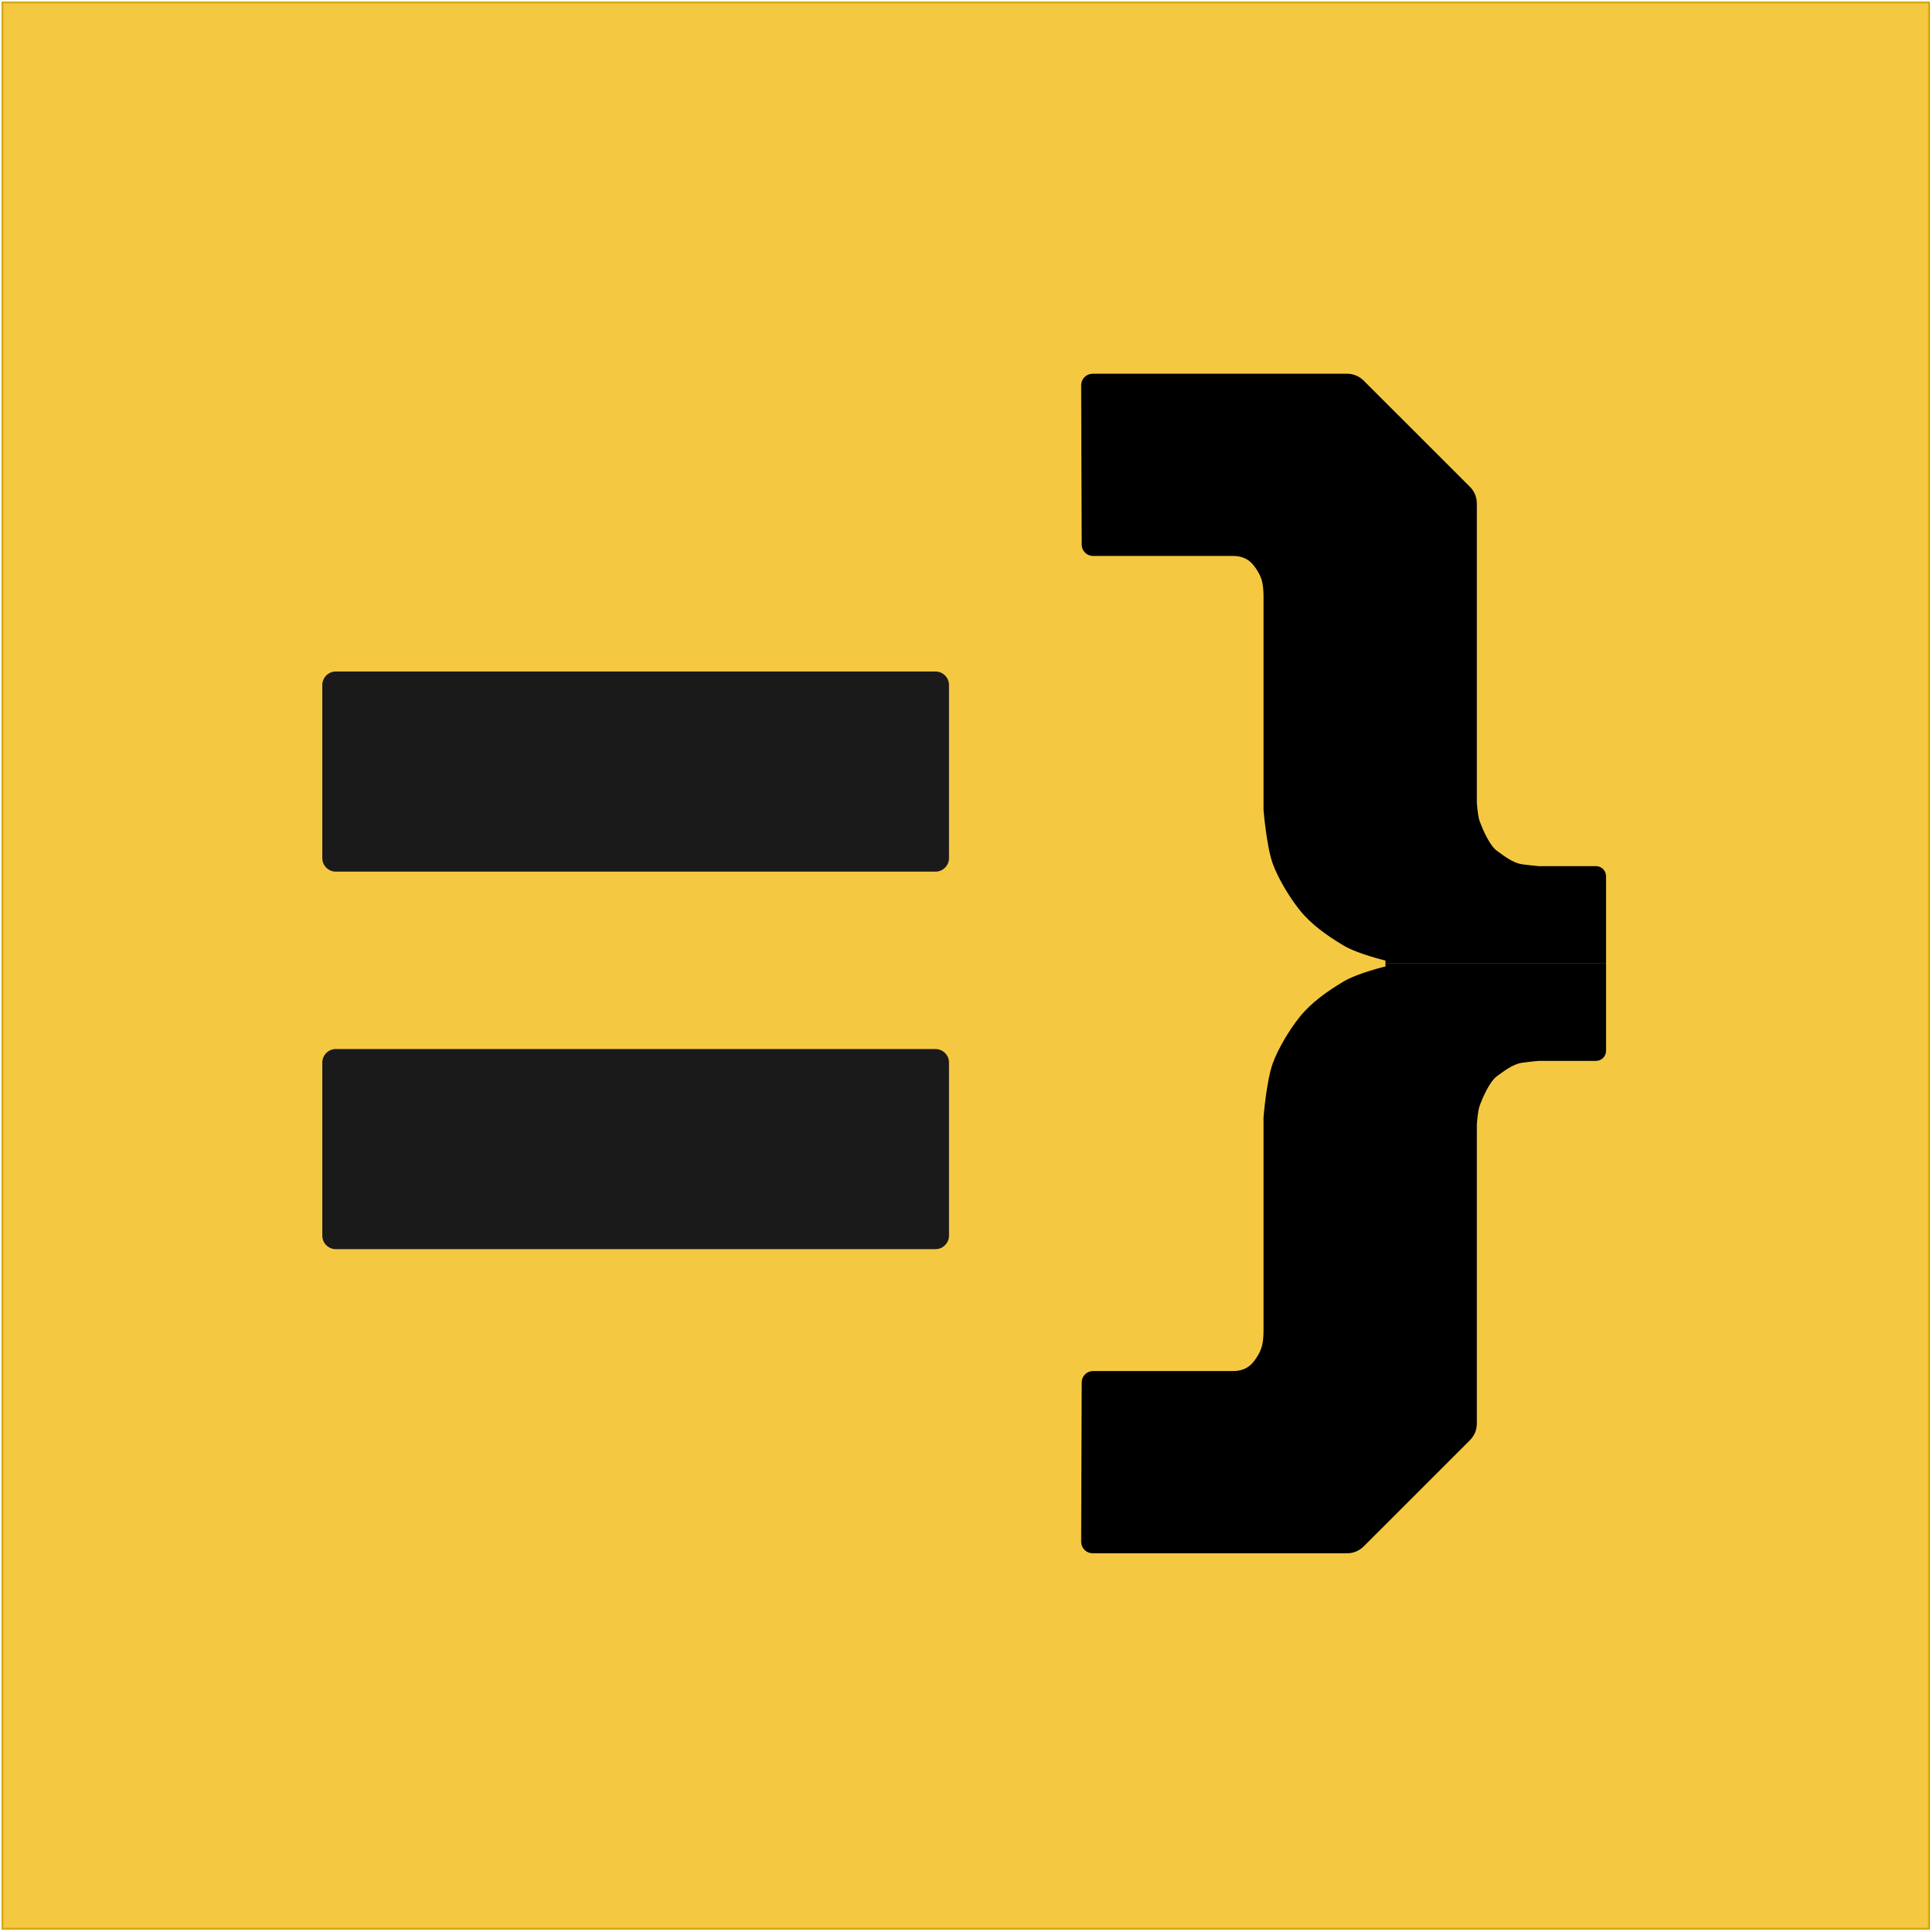
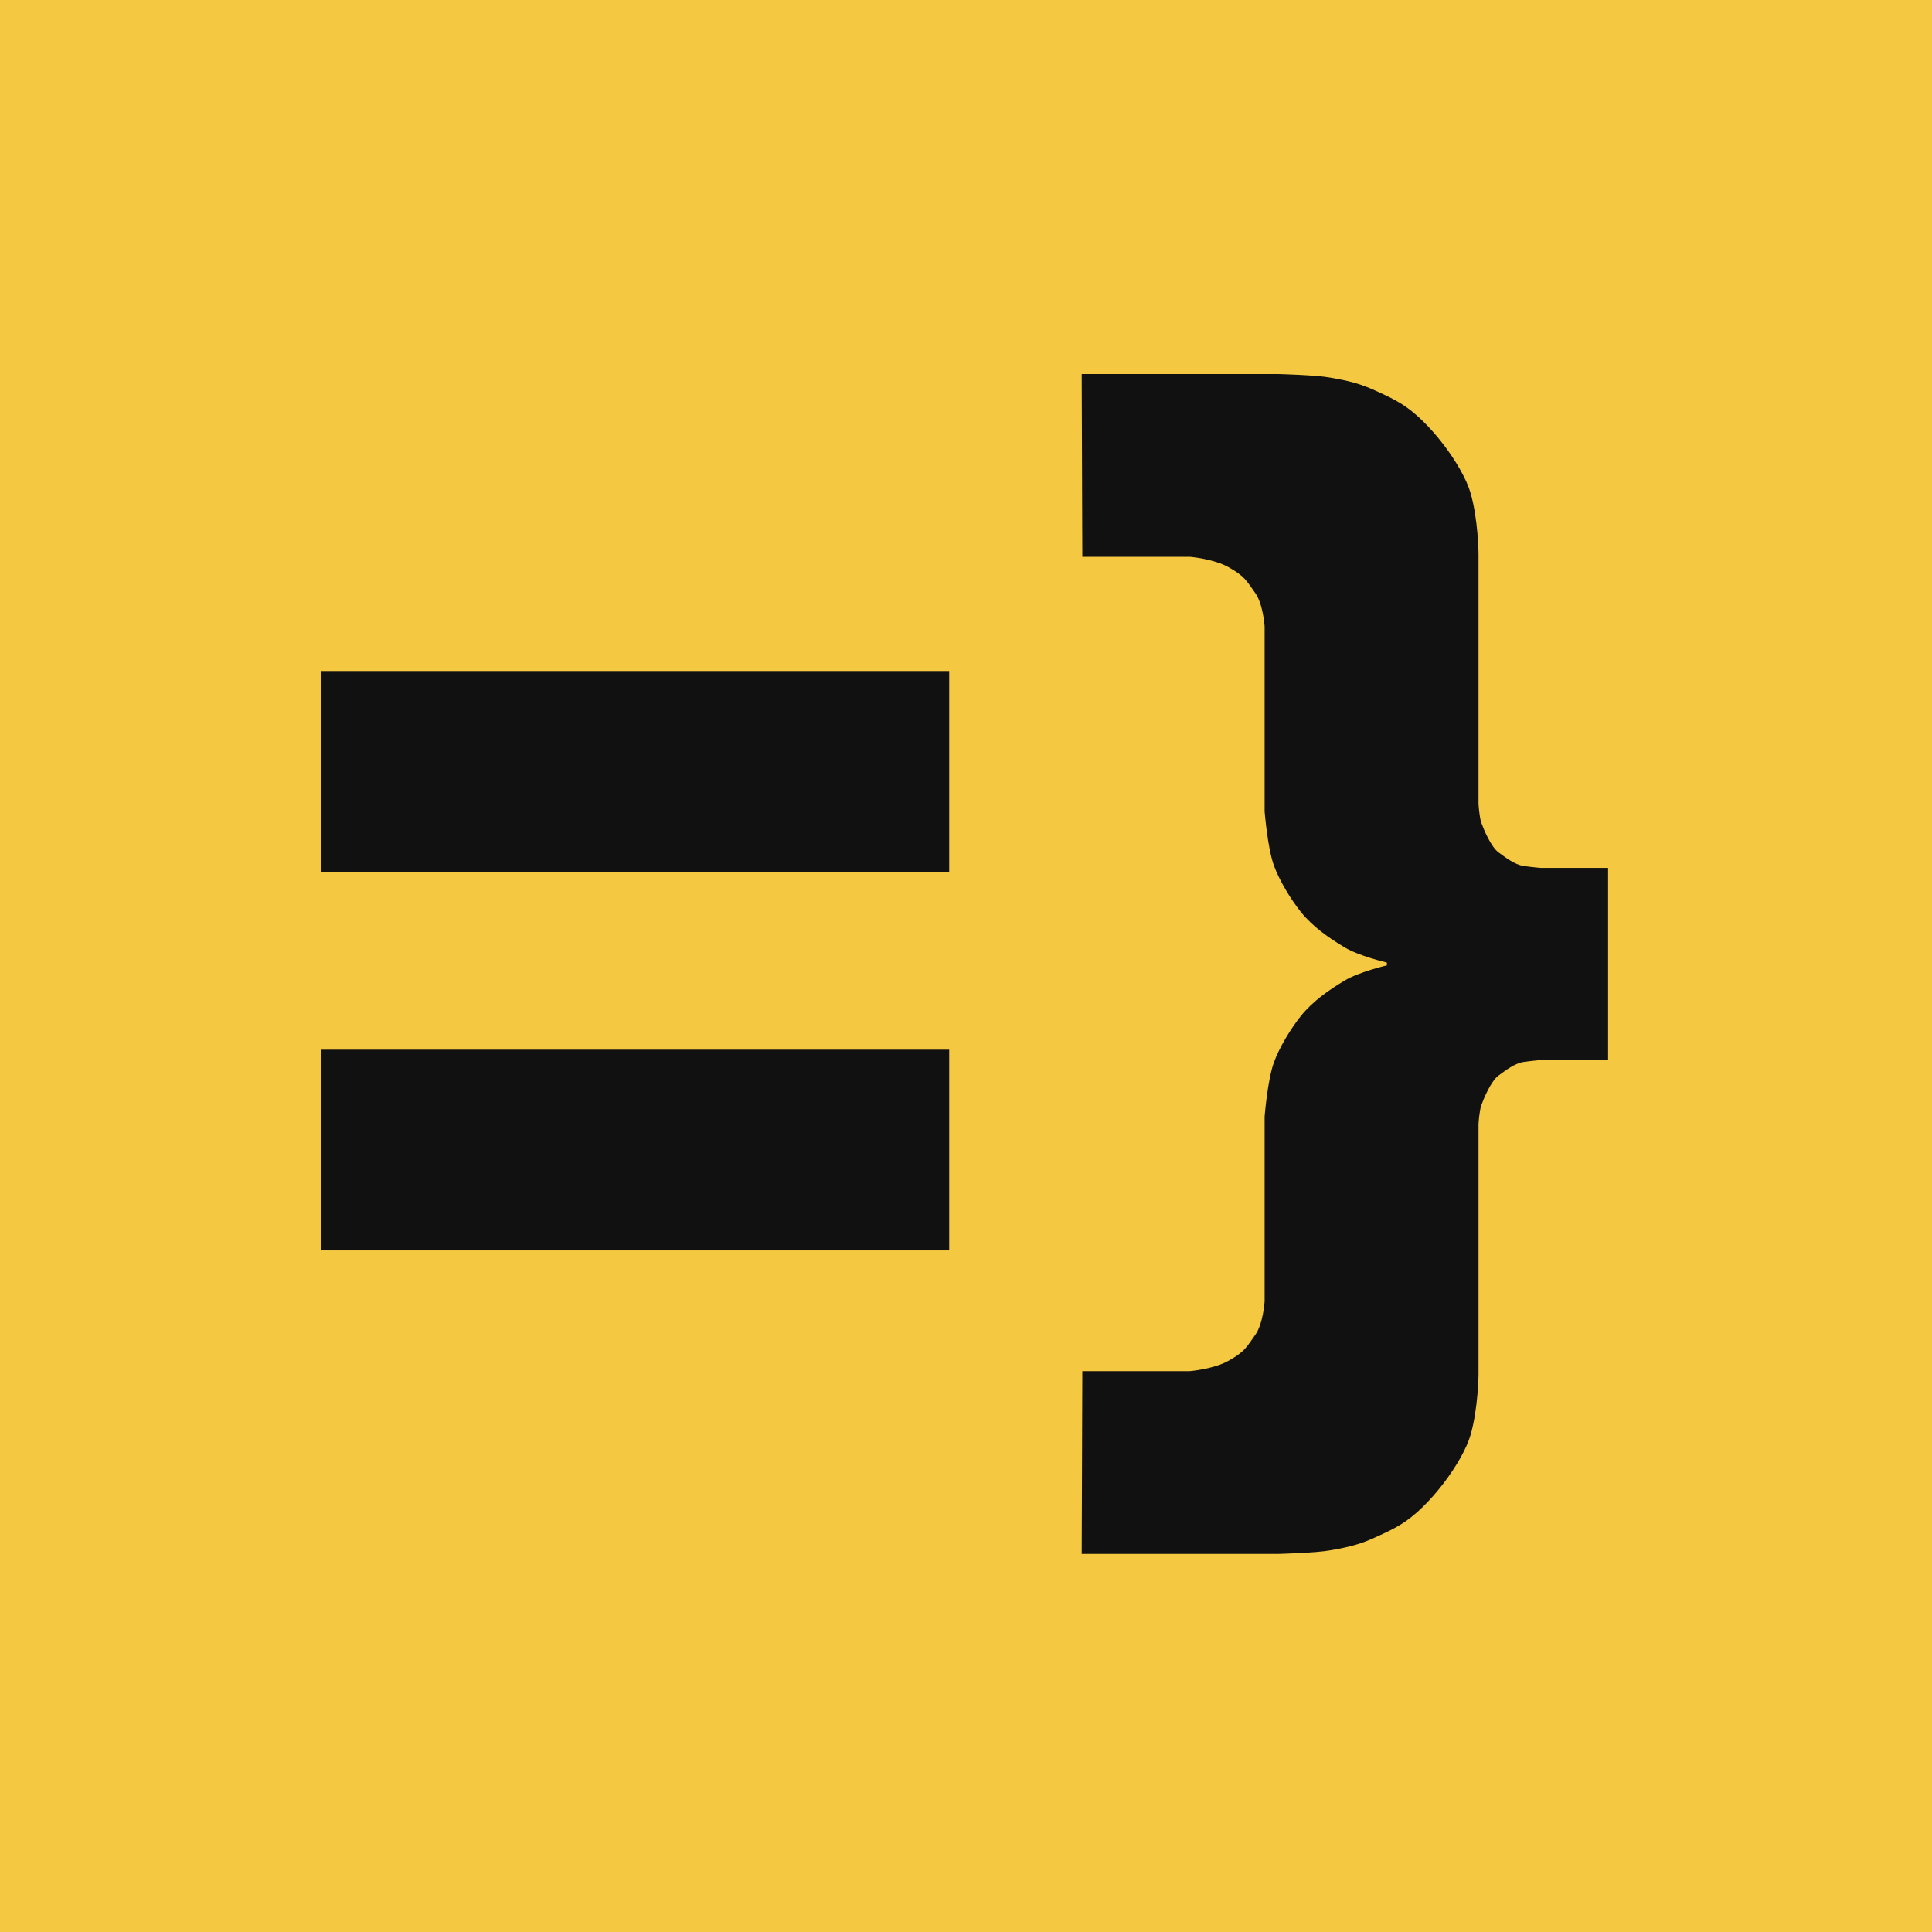
- <svg xmlns="http://www.w3.org/2000/svg" version="1.1" id="svg1" width="1523" height="1525" viewBox="0 0 1523 1525" xml:space="preserve">
+ <svg xmlns="http://www.w3.org/2000/svg" version="1.1" id="svg1" width="1520.494" height="1520.494" viewBox="0 0 1520.494 1520.494">
  <defs id="defs1" />
  <g id="g1" style="display:inline">
-     <rect style="display:inline;fill:#f5c842;fill-opacity:1;stroke:#d4aa00;stroke-width:1.489" id="rect1" width="1520.494" height="1520.494" x="1.93" y="1.93" />
-     <rect style="display:inline;fill:#1a1a1a;fill-opacity:1;stroke:#1a1a1a;stroke-width:1.38" id="rect2" width="493.222" height="156.593" x="255.05" y="530.73" rx="10" ry="10" />
-     <rect style="fill:#1a1a1a;fill-opacity:1;stroke:#1a1a1a;stroke-width:1.38" id="rect3" width="493.222" height="156.593" x="255.05" y="828.73" rx="10" ry="10" />
-     <path style="fill:#000000;fill-opacity:1;stroke:#000000;stroke-width:1.38" d="m 862.341,295.69 h 200.83 a 17.697,17.697 22.496 0 1 12.512,5.181 l 83.975,83.95 a 17.682,17.682 67.496 0 1 5.181,12.505 v 235.931 c 0,0 0.581,10.529 2.289,15.251 1.895,5.235 7.686,19.175 13.78,23.559 5.537,3.984 12.663,9.755 20.321,10.831 5.869,0.825 13.073,1.462 13.073,1.462 h 45.267 a 7.244,7.244 45 0 1 7.244,7.244 v 68.06 0.207 h -172.708 v -2.217 c 0,0 -22.254,-5.253 -33.425,-11.931 -12.538,-7.496 -25.135,-16.297 -34.309,-27.664 -7.85,-9.727 -16.963,-24.754 -21.227,-36.503 -4.974,-13.704 -7.262,-42.337 -7.262,-42.337 V 470.671 c -0.085,-10.044 -1.337,-14.956 -5.464,-21.346 -3.319,-5.139 -8.048,-11.123 -19.219,-11.175 H 862.632 a 8.245,8.245 44.902 0 1 -8.245,-8.217 l -0.43,-125.83 a 8.385,8.385 134.902 0 1 8.385,-8.413 z" id="path3" />
-     <path style="fill:#000000;fill-opacity:1;stroke:#000000;stroke-width:1.38" d="m 862.341,295.69 h 200.83 a 17.697,17.697 22.496 0 1 12.512,5.181 l 83.975,83.95 a 17.682,17.682 67.496 0 1 5.181,12.505 v 235.931 c 0,0 0.581,10.529 2.289,15.251 1.895,5.235 7.686,19.175 13.78,23.559 5.537,3.984 12.663,9.755 20.321,10.831 5.869,0.825 13.073,1.462 13.073,1.462 h 45.267 a 7.244,7.244 45 0 1 7.244,7.244 v 68.06 0.207 h -172.708 v -2.217 c 0,0 -22.254,-5.253 -33.425,-11.931 -12.538,-7.496 -25.135,-16.297 -34.309,-27.664 -7.85,-9.727 -16.963,-24.754 -21.227,-36.503 -4.974,-13.704 -7.262,-42.337 -7.262,-42.337 V 470.671 c -0.085,-10.044 -1.337,-14.956 -5.464,-21.346 -3.319,-5.139 -8.048,-11.123 -19.219,-11.175 H 862.632 a 8.245,8.245 44.902 0 1 -8.245,-8.217 l -0.43,-125.83 a 8.385,8.385 134.902 0 1 8.385,-8.413 z" id="path4" transform="matrix(1,0,0,-1,0,1521.068)" />
+     <rect style="display:inline;fill:#f5c842;fill-opacity:1;stroke:none;stroke-width:1.489" id="rect1" width="1520.494" height="1520.494" x="0" y="0" />
+     <path id="path8" style="baseline-shift:baseline;display:inline;overflow:visible;opacity:1;fill:#111111;fill-opacity:1;stroke:none;stroke-width:0;stroke-dasharray:none;enable-background:accumulate;stop-color:#000000;stop-opacity:1" d="m 1006.139,294.369 -154.834,0.002 0.492,143.84 h 84.686 c 0.024,0.002 18.507,1.581 30.045,7.984 13.353,7.411 14.426,10.863 21.408,20.607 3.026,4.222 4.897,10.787 5.967,16.273 1.068,5.479 1.357,9.855 1.357,9.867 v 145.674 l 0.002,0.025 c 0,0 0.575,7.175 1.771,16.066 1.196,8.891 3.003,19.484 5.531,26.449 4.308,11.868 13.434,26.907 21.338,36.701 9.258,11.473 21.925,20.311 34.492,27.824 11.14,6.66 32.182,11.649 33.09,11.863 v 2.205 c -0.908,0.214 -21.95,5.204 -33.09,11.863 -12.567,7.513 -25.234,16.352 -34.492,27.824 -7.904,9.794 -17.03,24.833 -21.338,36.701 -2.528,6.965 -4.335,17.558 -5.531,26.449 -1.196,8.891 -1.771,16.066 -1.771,16.066 l -0.002,0.027 v 145.674 c -8.1e-4,0.012 -0.289,4.388 -1.357,9.867 -1.069,5.487 -2.941,12.051 -5.967,16.273 -6.982,9.745 -8.056,13.197 -21.408,20.608 -11.538,6.404 -30.021,7.984 -30.045,7.984 h -84.686 l -0.492,143.84 h 154.834 0.01 c 0,0 7.443,-0.189 16.258,-0.635 8.815,-0.446 18.976,-1.14 24.549,-2.186 7.083,-1.329 19.828,-3.191 33.072,-9.156 13.147,-5.921 16.077,-7.433 22.137,-11.041 11.597,-6.904 23.839,-19.324 33.971,-32.611 10.132,-13.287 18.138,-27.419 21.17,-37.873 6.04,-20.824 6.295,-47.564 6.295,-47.564 V 884.688 c 0,-0.021 0.143,-2.604 0.498,-5.793 0.356,-3.202 0.943,-7.006 1.75,-9.236 0.937,-2.59 2.852,-7.368 5.277,-12.016 2.426,-4.648 5.406,-9.169 8.256,-11.219 5.566,-4.004 12.634,-9.671 20.014,-10.709 5.833,-0.82 13.002,-1.453 13.021,-1.455 h 53.156 v -73.125 -1.189 -0.016 -0.441 -0.455 -0.768 -0.455 -0.441 -0.016 -1.189 -73.125 h -53.156 c -0.019,-0.002 -7.189,-0.635 -13.021,-1.455 -7.379,-1.038 -14.448,-6.705 -20.014,-10.709 -2.85,-2.05 -5.83,-6.571 -8.256,-11.219 -2.426,-4.648 -4.34,-9.425 -5.277,-12.016 -0.807,-2.23 -1.394,-6.035 -1.75,-9.236 -0.355,-3.189 -0.497,-5.772 -0.498,-5.793 v -197.172 -0.004 c 0,0 -0.255,-26.741 -6.295,-47.564 -3.032,-10.453 -11.038,-24.586 -21.17,-37.873 -10.132,-13.287 -22.373,-25.707 -33.971,-32.611 -6.06,-3.608 -8.99,-5.12 -22.137,-11.041 -13.244,-5.965 -25.989,-7.828 -33.072,-9.156 -5.573,-1.045 -15.734,-1.74 -24.549,-2.186 -8.815,-0.446 -16.258,-0.635 -16.258,-0.635 z" />
+     <path id="path2" style="baseline-shift:baseline;display:inline;overflow:visible;opacity:1;fill:#111111;fill-opacity:1;stroke:none;stroke-width:0;stroke-dasharray:none;enable-background:accumulate;stop-color:#000000;stop-opacity:1" d="M 252.43,528.109 V 686.082 H 747.031 V 528.109 Z" />
+     <path id="path6" style="baseline-shift:baseline;display:inline;overflow:visible;opacity:1;fill:#111111;fill-opacity:1;stroke:none;stroke-width:0;stroke-dasharray:none;enable-background:accumulate;stop-color:#000000;stop-opacity:1" d="M 252.43,826.109 V 984.082 H 747.031 V 826.109 Z" />
  </g>
</svg>
